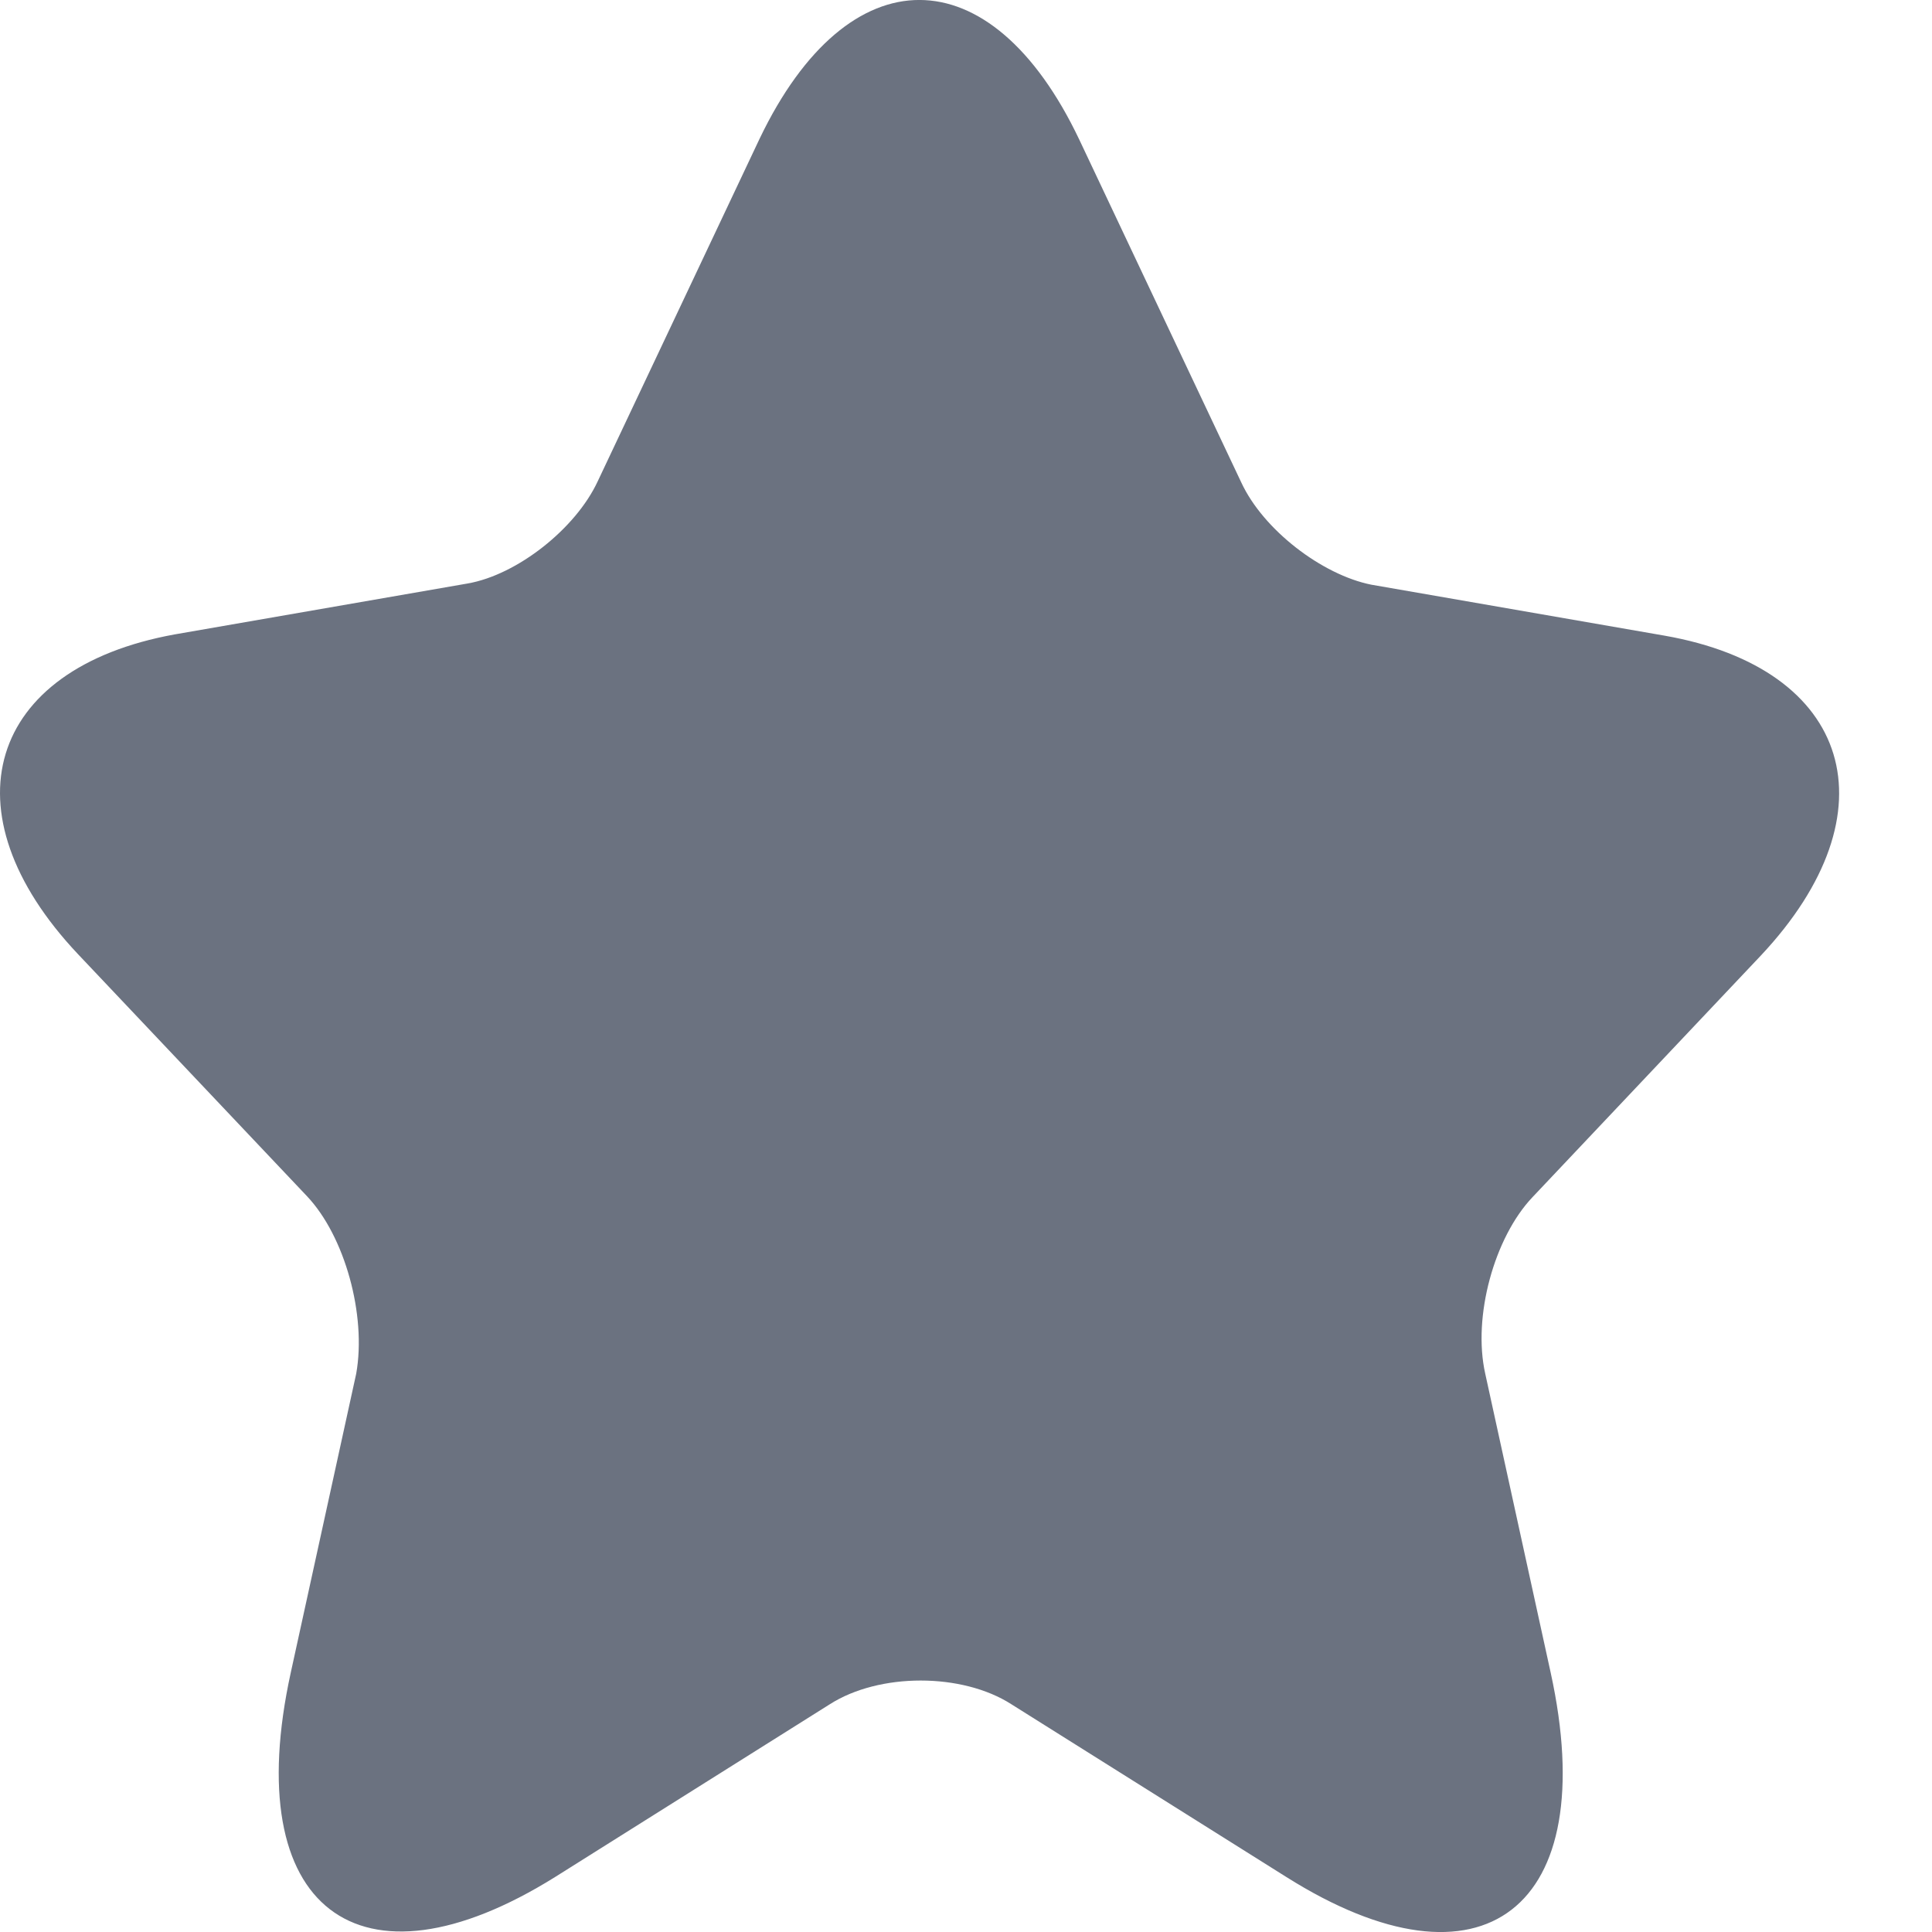
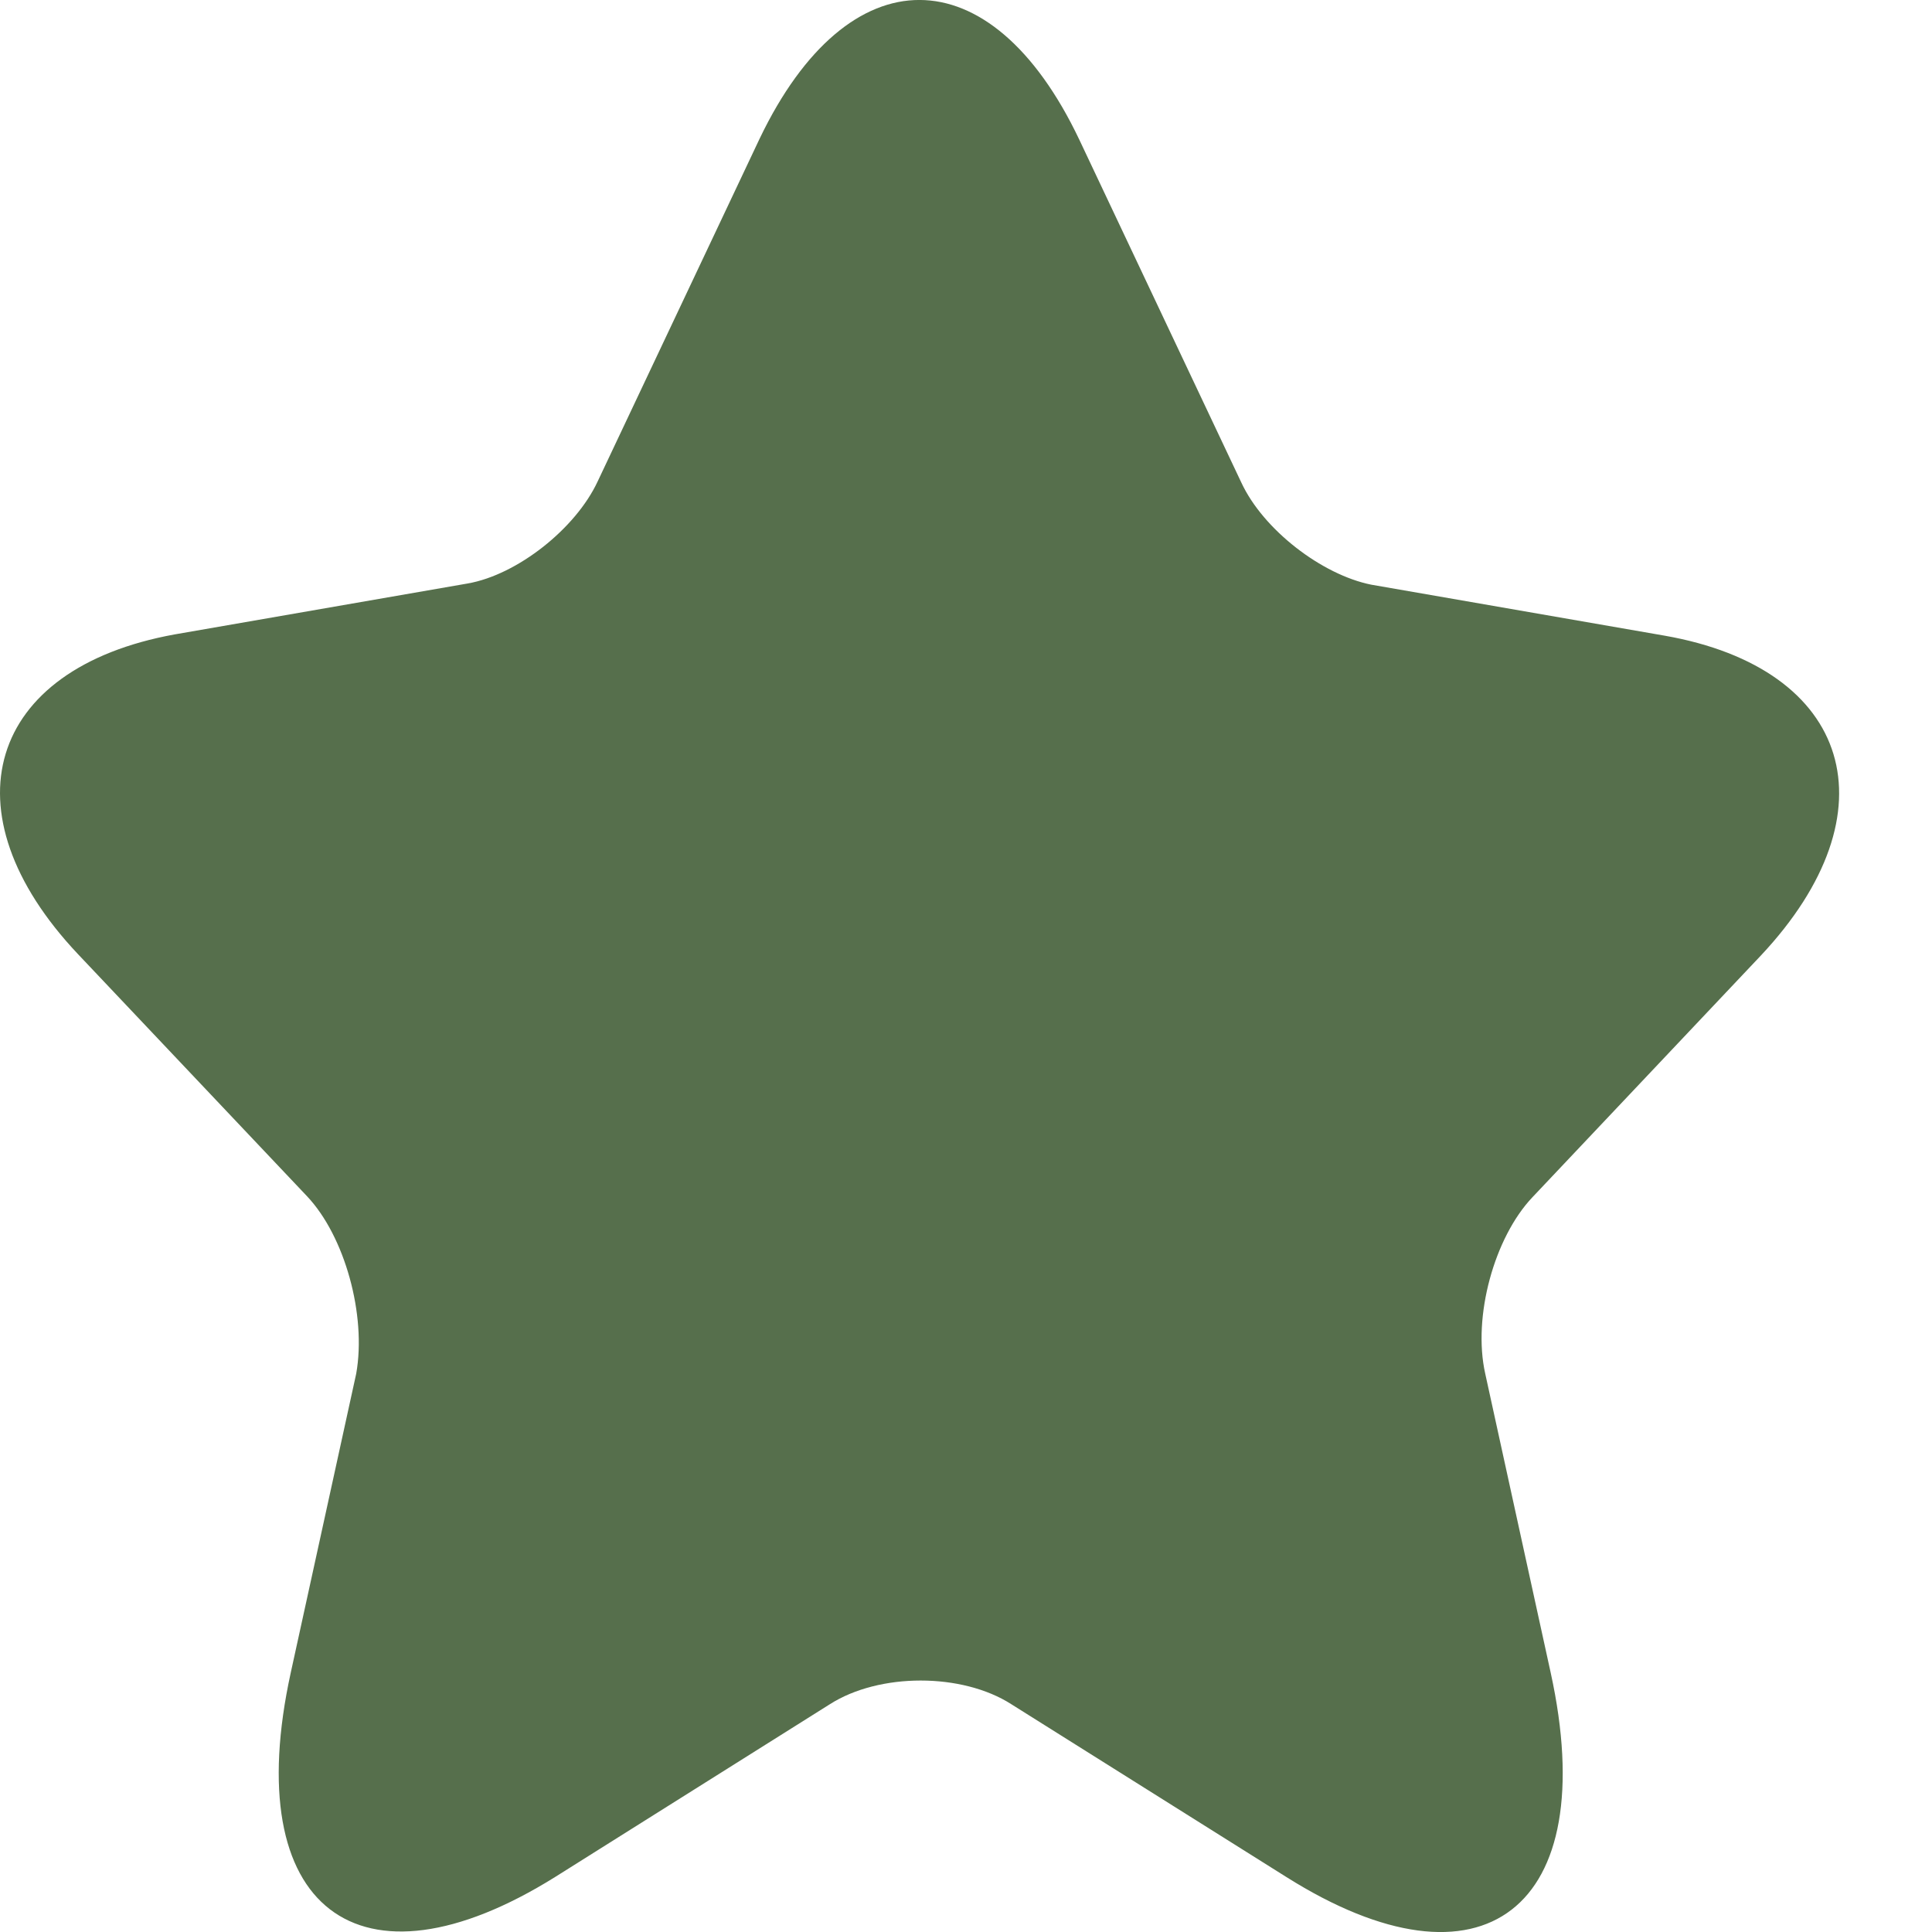
<svg xmlns="http://www.w3.org/2000/svg" width="8" height="8" viewBox="0 0 8 8" fill="none">
-   <path d="M4.469 0.578L5.14 1.998C5.231 2.194 5.474 2.38 5.678 2.421L6.892 2.632C7.668 2.768 7.849 3.362 7.292 3.956L6.345 4.958C6.188 5.124 6.097 5.451 6.15 5.688L6.421 6.926C6.635 7.903 6.14 8.285 5.326 7.772L4.188 7.057C3.984 6.926 3.641 6.926 3.436 7.057L2.299 7.772C1.485 8.28 0.99 7.903 1.204 6.926L1.475 5.688C1.518 5.446 1.428 5.119 1.271 4.953L0.323 3.951C-0.233 3.362 -0.053 2.768 0.723 2.627L1.937 2.416C2.142 2.38 2.384 2.189 2.475 1.993L3.146 0.573C3.513 -0.192 4.103 -0.192 4.469 0.578Z" fill="#6B7280" />
+   <path d="M4.469 0.578L5.14 1.998C5.231 2.194 5.474 2.38 5.678 2.421L6.892 2.632C7.668 2.768 7.849 3.362 7.292 3.956L6.345 4.958C6.188 5.124 6.097 5.451 6.15 5.688L6.421 6.926C6.635 7.903 6.14 8.285 5.326 7.772L4.188 7.057C3.984 6.926 3.641 6.926 3.436 7.057L2.299 7.772C1.485 8.28 0.99 7.903 1.204 6.926L1.475 5.688C1.518 5.446 1.428 5.119 1.271 4.953L0.323 3.951C-0.233 3.362 -0.053 2.768 0.723 2.627L1.937 2.416C2.142 2.38 2.384 2.189 2.475 1.993L3.146 0.573C3.513 -0.192 4.103 -0.192 4.469 0.578Z" fill="#566F4C" />
</svg>
